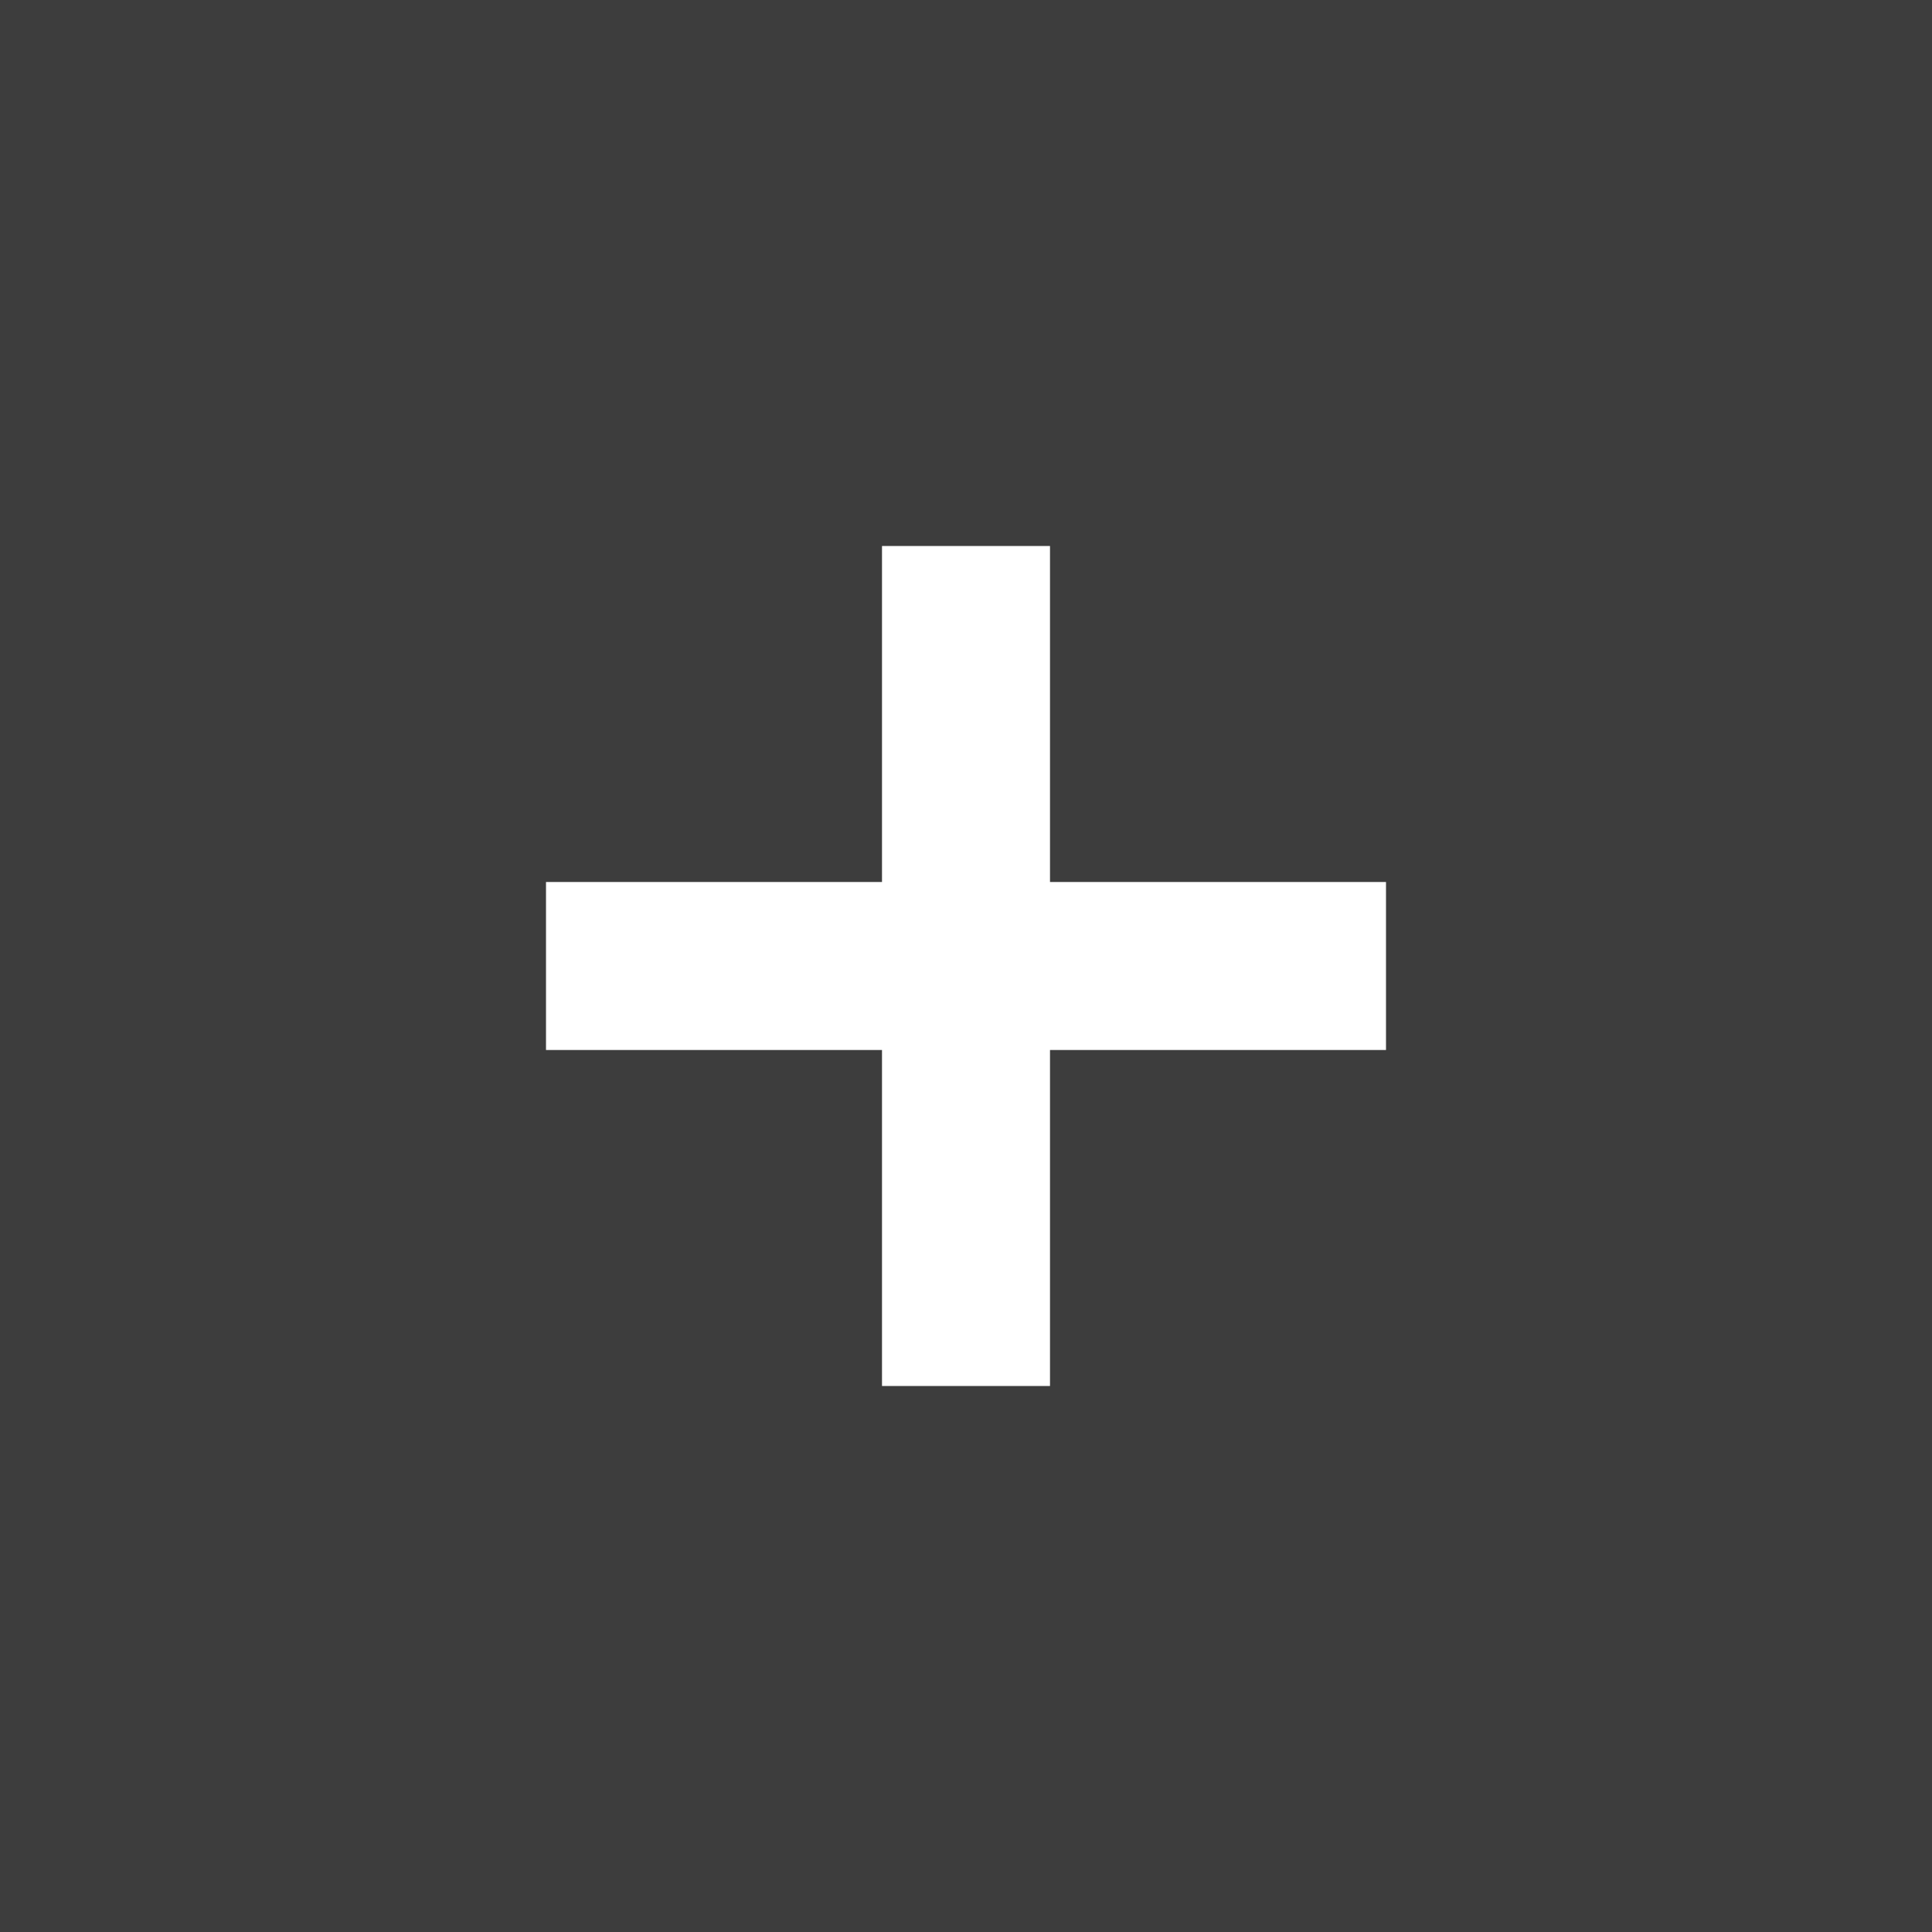
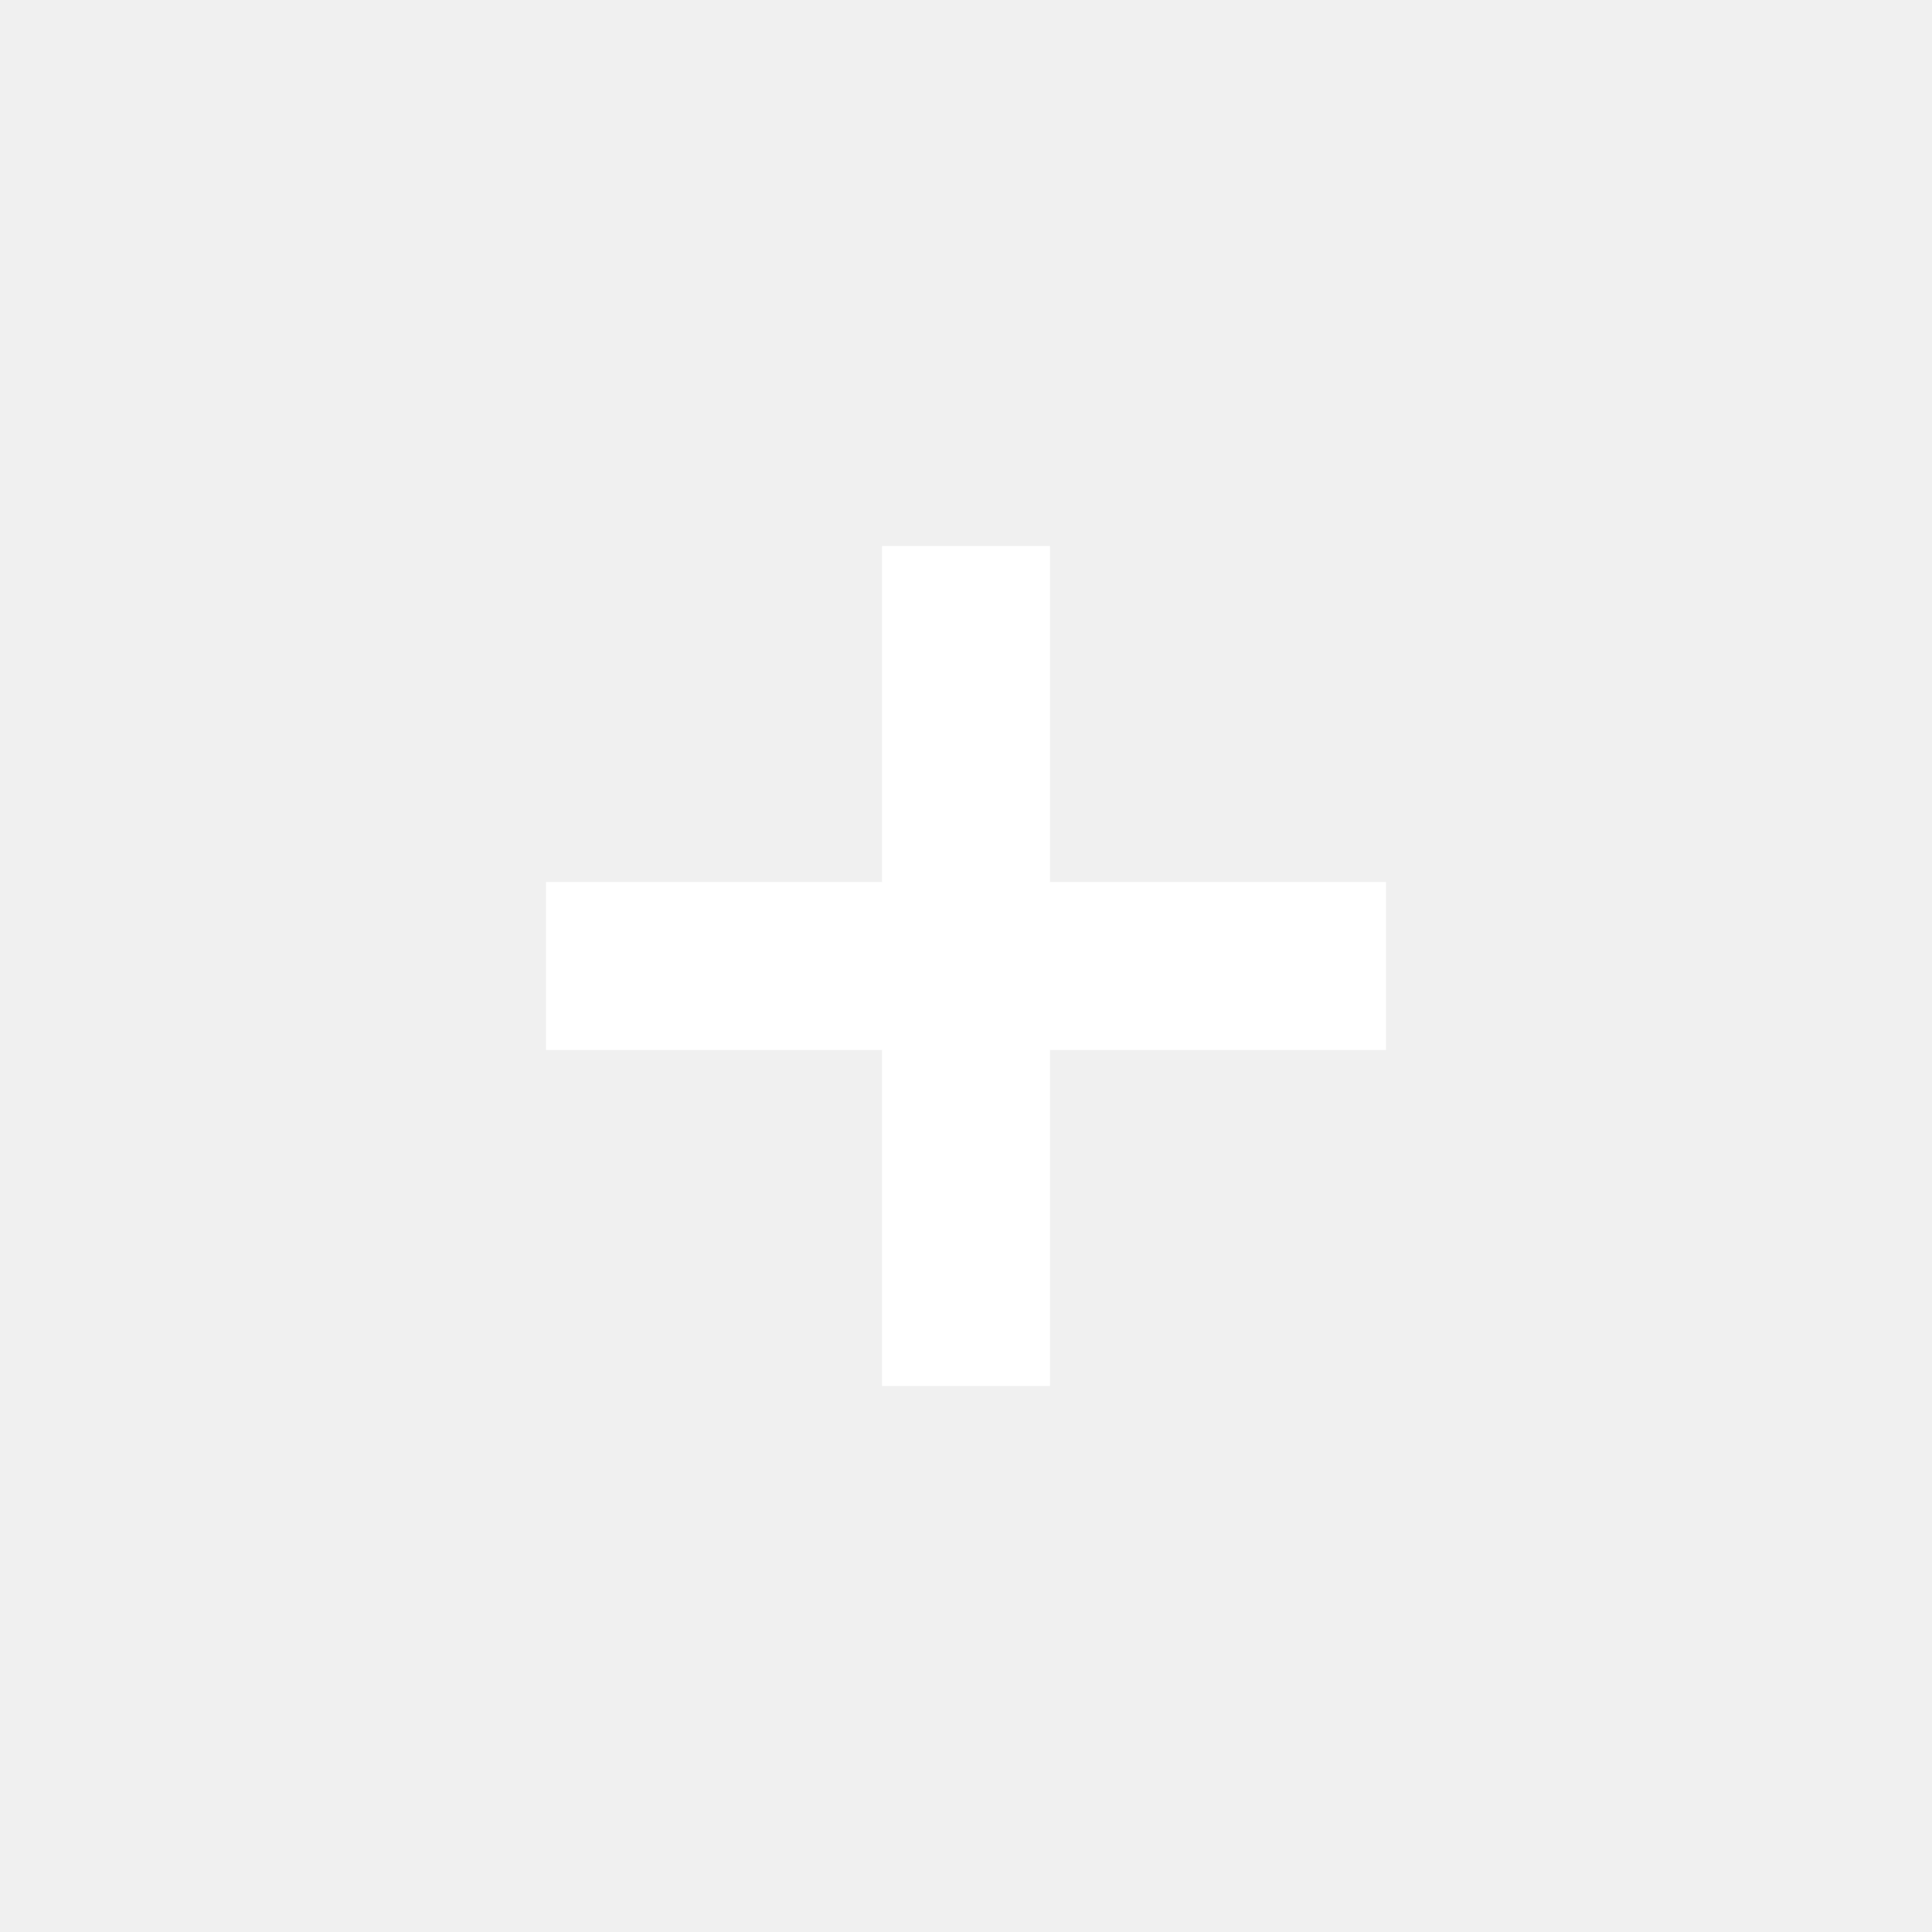
- <svg xmlns="http://www.w3.org/2000/svg" id="Calque_1" data-name="Calque 1" viewBox="0 0 23 23">
-   <defs>
-     <style>.cls-1{fill:#3d3d3d;}.cls-2{fill:none;stroke:#fff;stroke-miterlimit:10;stroke-width:2px;}</style>
-   </defs>
-   <rect class="cls-1" width="23" height="23" />
-   <line class="cls-2" x1="16.5" y1="11.5" x2="6.5" y2="11.5" />
-   <line class="cls-2" x1="11.5" y1="6.5" x2="11.5" y2="16.5" />
+ <svg xmlns="http://www.w3.org/2000/svg" version="1.1" id="Calque_1" x="0px" y="0px" viewBox="0 0 23 23" style="enable-background:new 0 0 23 23;" xml:space="preserve">
+   <style type="text/css">
+ 	.st0{display:none;fill:#3D3D3D;}
+ 	.st1{fill:none;stroke:#FFFFFF;stroke-width:2;stroke-miterlimit:10;}
+ </style>
+   <rect class="st0" width="23" height="23" />
+   <line class="st1" x1="16.5" y1="11.5" x2="6.5" y2="11.5" />
+   <line class="st1" x1="11.5" y1="6.5" x2="11.5" y2="16.5" />
</svg>
